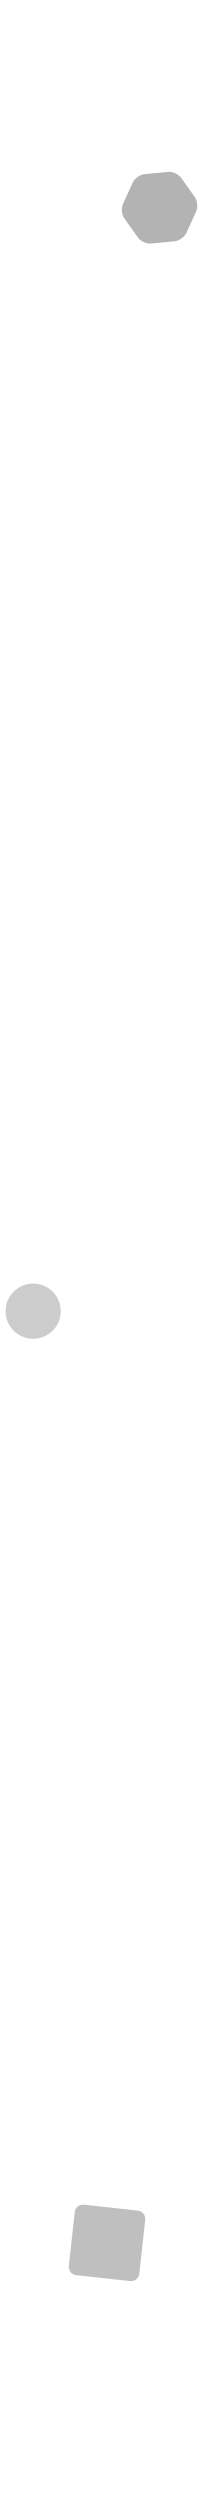
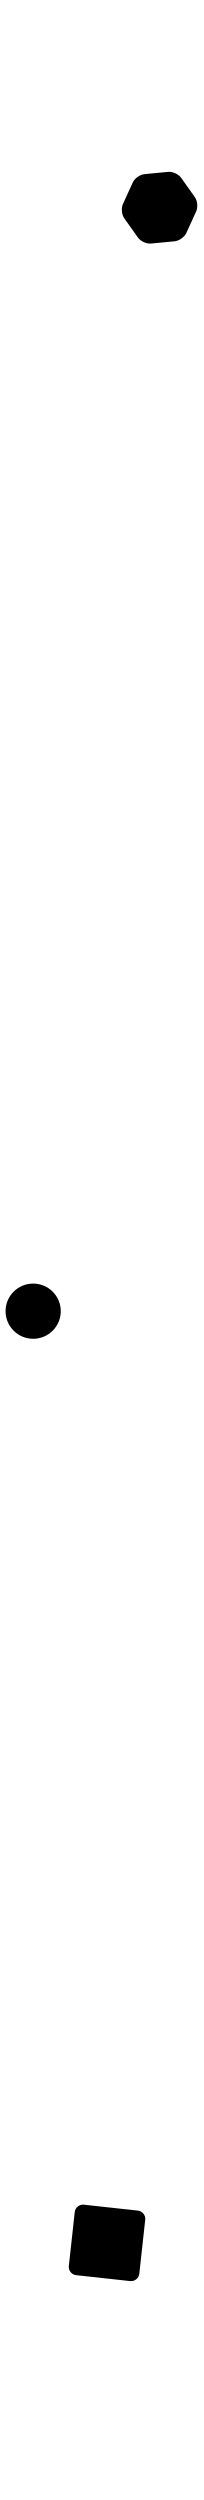
<svg xmlns="http://www.w3.org/2000/svg" width="100" viewBox="0 0 172 2110.5">
-   <style type="text/css">
- 	.st0{opacity:0.2;}
-   .st1{opacity:0.3;}
-   .st2{opacity:0.25;}
- </style>
-   <circle class="st0" cx="28" cy="1106.9" r="23.3" />
-   <path class="st1" d="M165.6,178.5c1.6-3.5,1.1-8.9-1.1-12.1l-11.6-16.3c-2.2-3.1-7.2-5.4-11-5l-19.9,1.9c-3.8,0.4-8.3,3.5-9.9,7   l-8.3,18.2c-1.6,3.5-1.1,8.9,1.1,12.1l11.6,16.3c2.2,3.1,7.2,5.4,11,5l19.9-1.9c3.8-0.4,8.3-3.5,9.9-7L165.6,178.5z" />
-   <path class="st2" d="M117.6,1919.5c-0.4,3.8-3.9,6.6-7.7,6.2l-45.6-5c-3.8-0.4-6.6-3.9-6.2-7.7l5-45.6c0.4-3.8,3.9-6.6,7.7-6.2   l45.6,5c3.8,0.4,6.6,3.9,6.2,7.7L117.6,1919.5z" />
+   <circle cx="28" cy="1106.9" r="23.3" />
+   <path d="M165.6,178.5c1.6-3.5,1.1-8.9-1.1-12.1l-11.6-16.3c-2.2-3.1-7.2-5.4-11-5l-19.9,1.9c-3.8,0.4-8.3,3.5-9.9,7   l-8.3,18.2c-1.6,3.5-1.1,8.9,1.1,12.1l11.6,16.3c2.2,3.1,7.2,5.4,11,5l19.9-1.9c3.8-0.4,8.3-3.5,9.9-7L165.6,178.5z" />
+   <path d="M117.6,1919.5c-0.4,3.8-3.9,6.6-7.7,6.2l-45.6-5c-3.8-0.4-6.6-3.9-6.2-7.7l5-45.6c0.4-3.8,3.9-6.6,7.7-6.2   l45.6,5c3.8,0.4,6.6,3.9,6.2,7.7L117.6,1919.5z" />
</svg>
